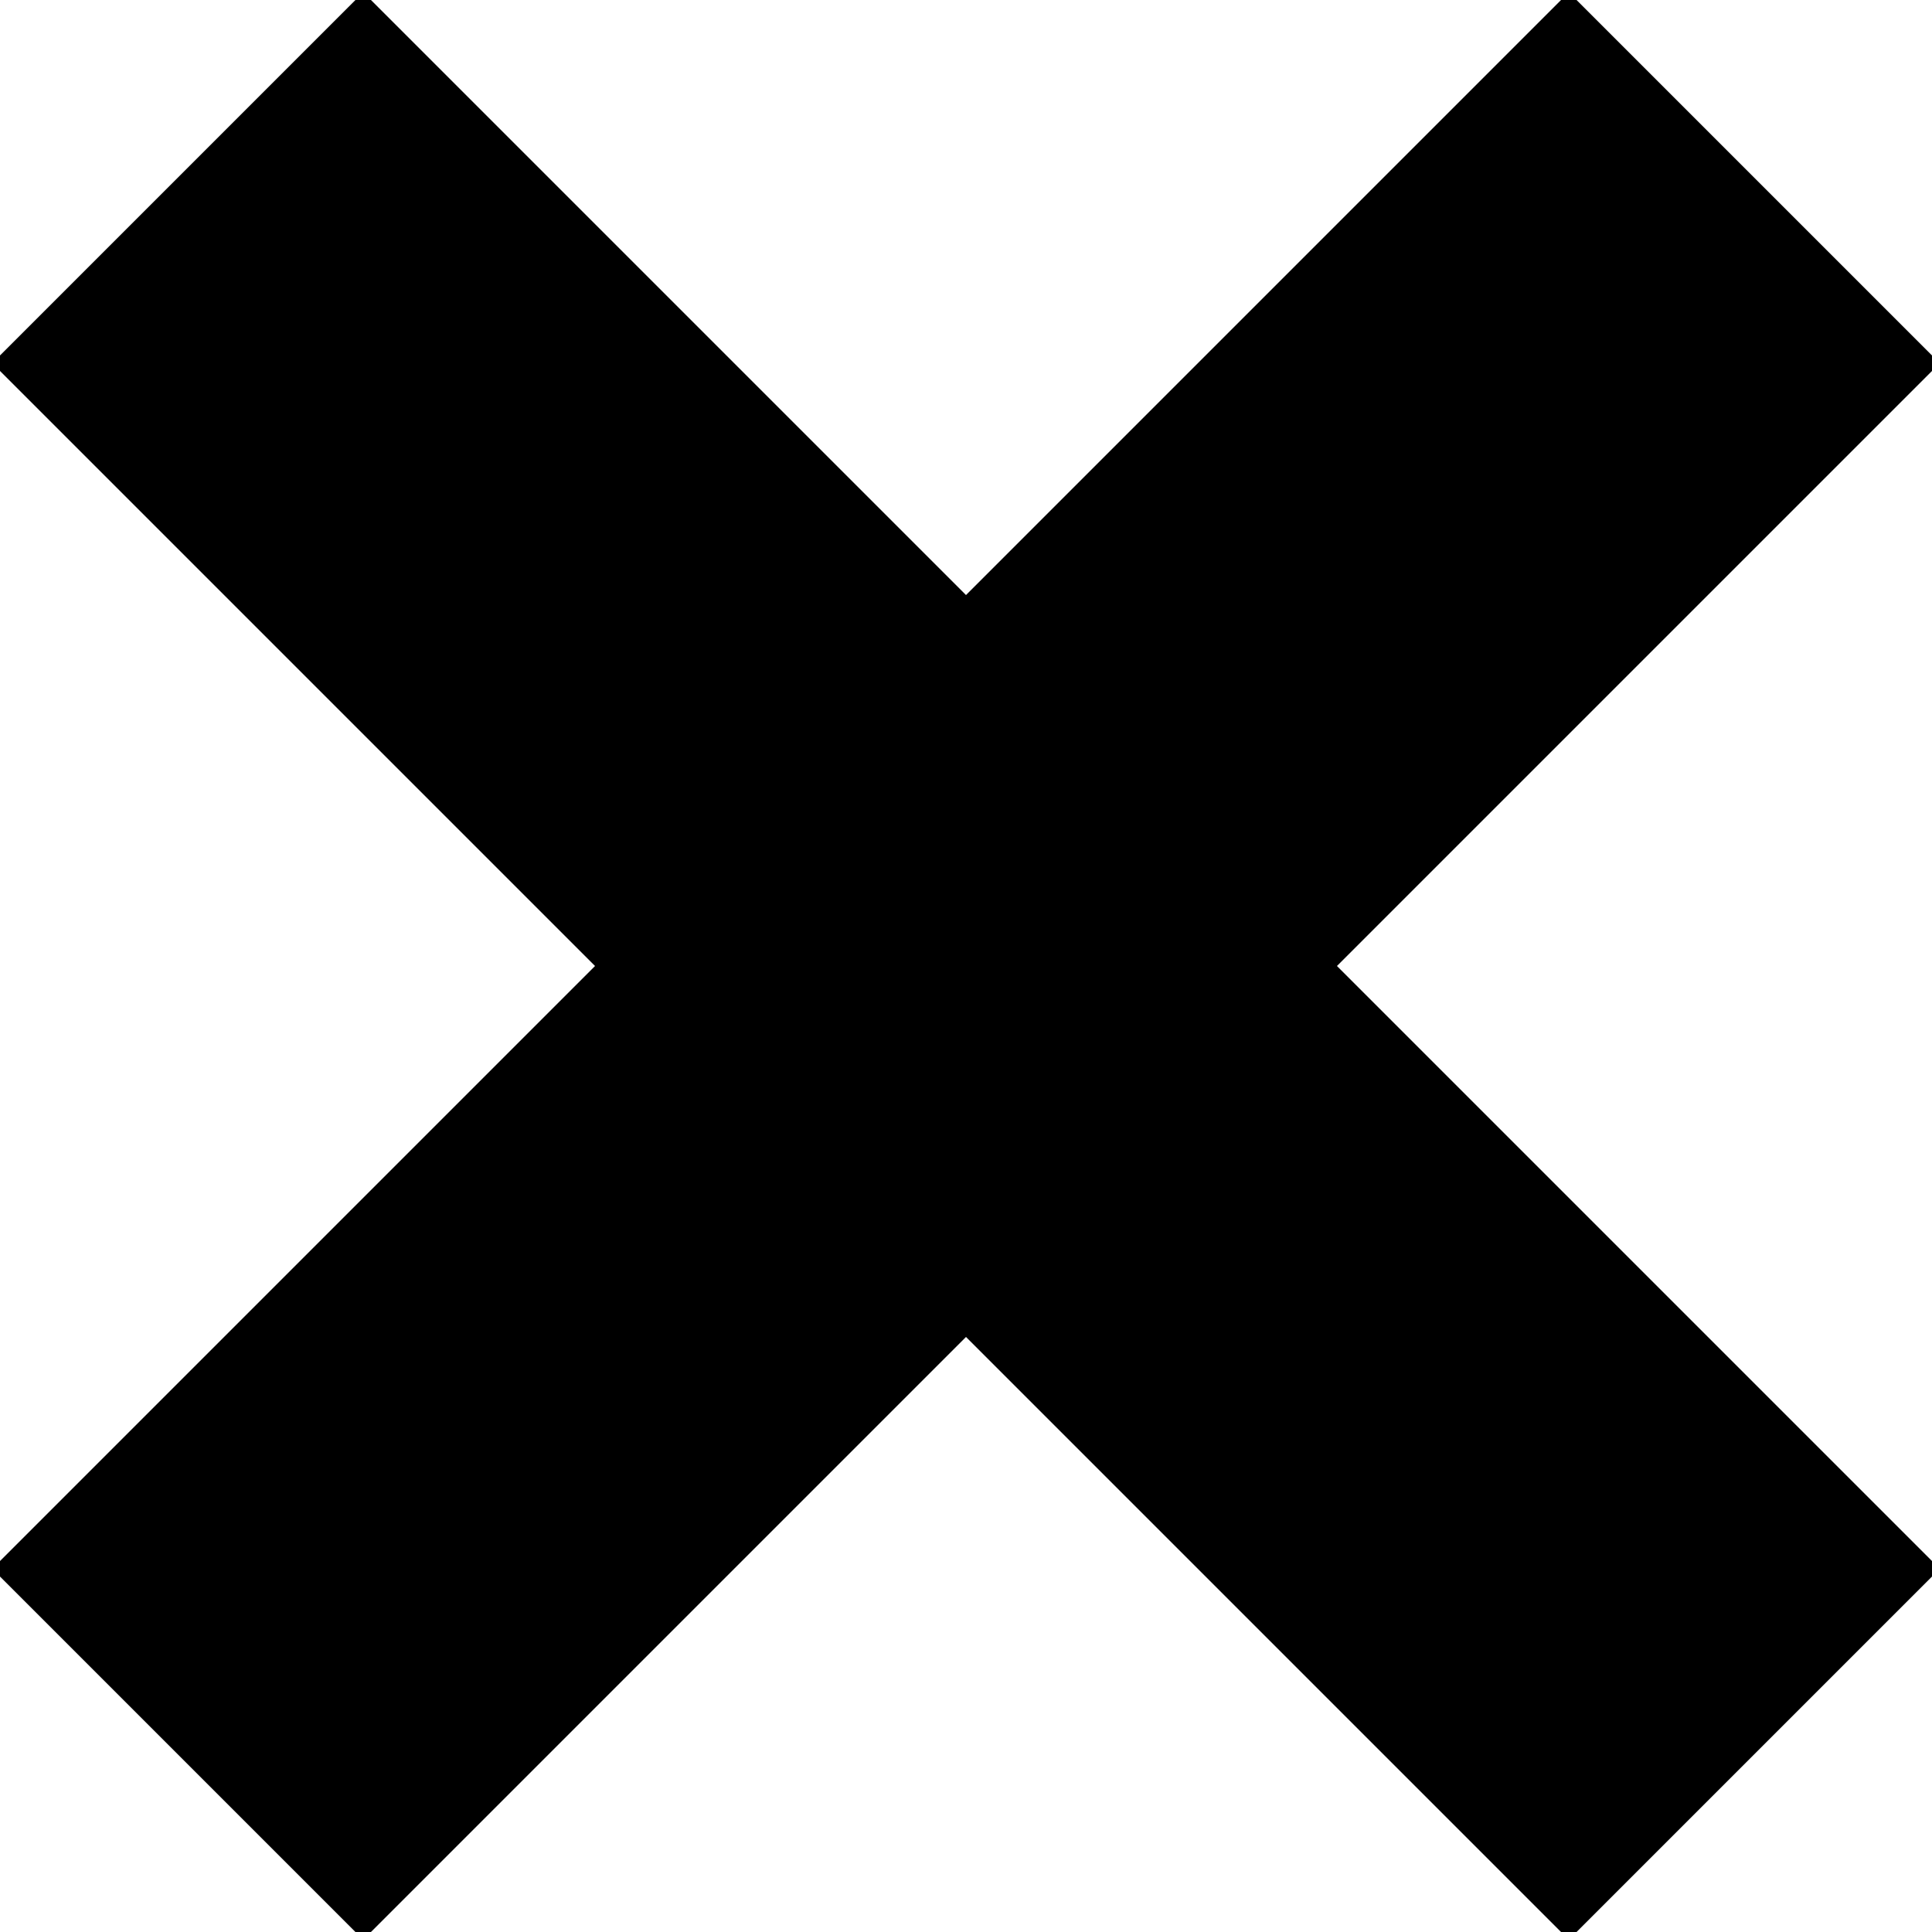
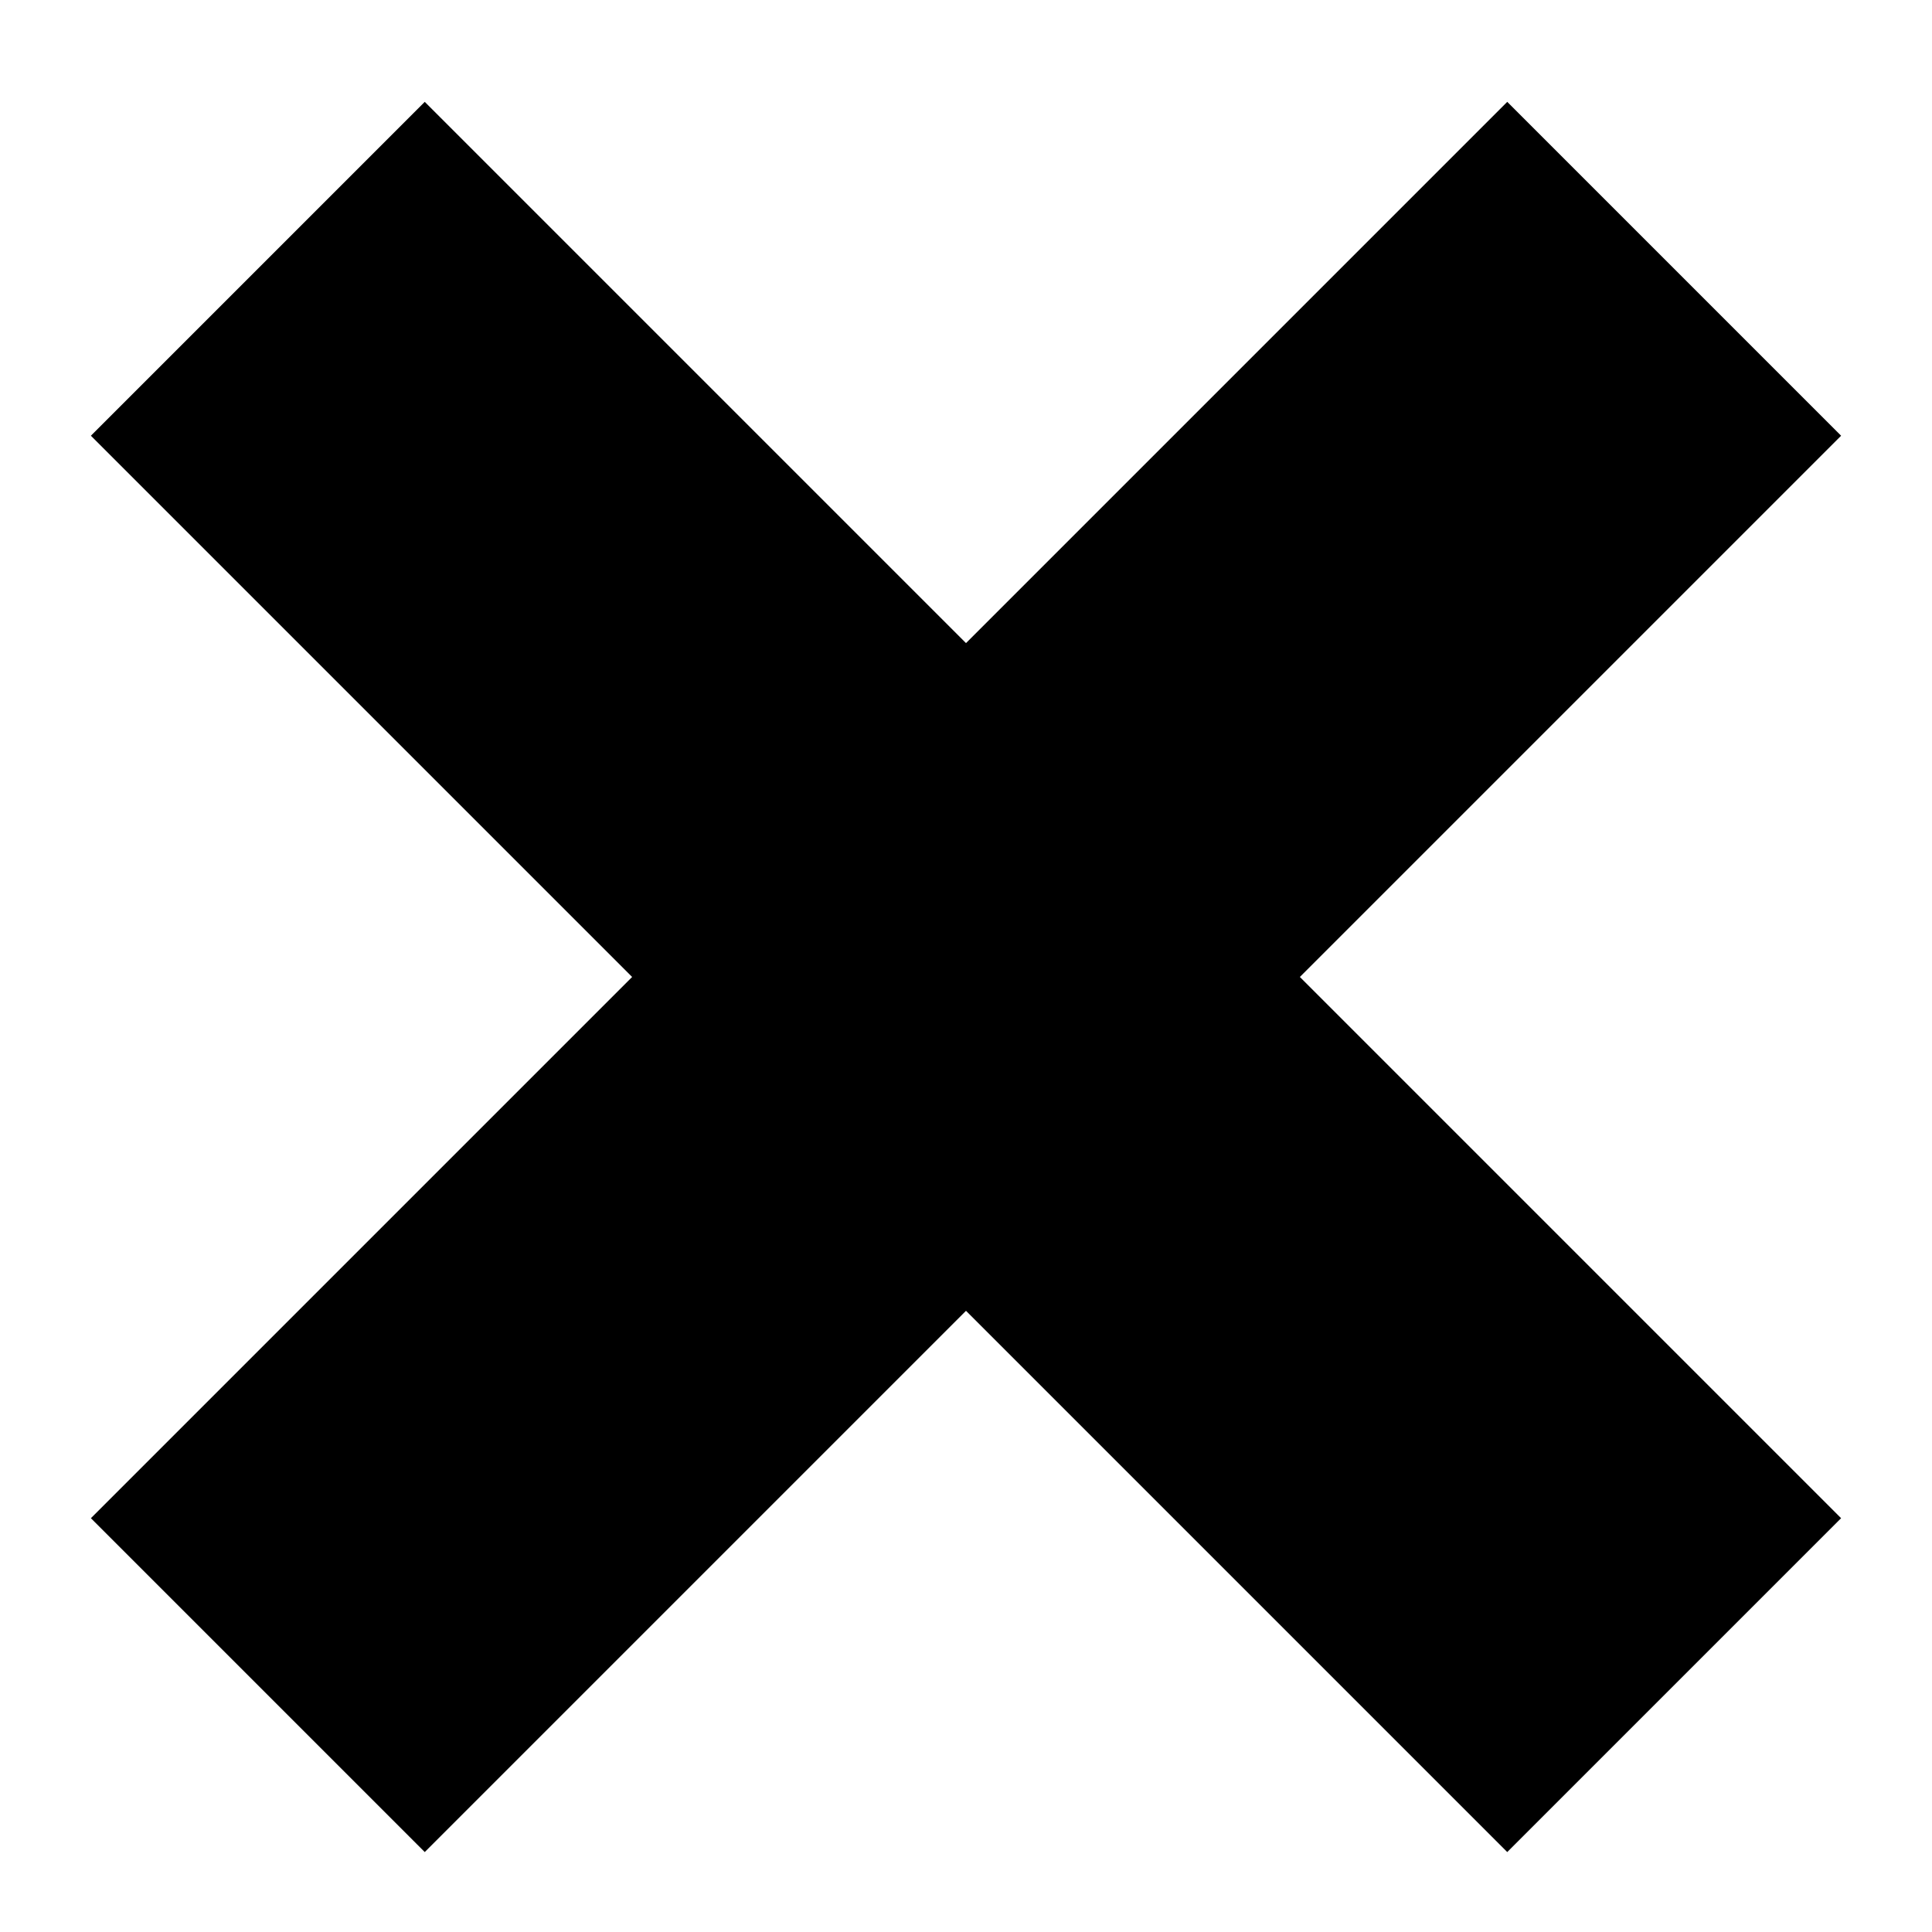
- <svg xmlns="http://www.w3.org/2000/svg" version="1.1" id="Capa_1" x="0px" y="0px" viewBox="0 0 176.26 176.26" style="enable-background:new 0 0 176.26 176.26;" xml:space="preserve">
+ <svg xmlns="http://www.w3.org/2000/svg" width="176.26" height="176.26">
  <g>
-     <path d="M0,143.124L54.994,88.13L0,33.136L33.135,0L88.13,54.995L143.125,0l33.135,33.136L121.266,88.13l54.994,54.994  l-33.135,33.136L88.13,121.265L33.135,176.26L0,143.124z" fill="#000000" stroke="#000000" />
+     <rect fill="none" id="canvas_background" height="402" width="582" y="-1" x="-1" />
  </g>
  <g>
- </g>
-   <g>
- </g>
-   <g>
- </g>
-   <g>
- </g>
-   <g>
- </g>
-   <g>
- </g>
-   <g>
- </g>
-   <g>
- </g>
-   <g>
- </g>
-   <g>
- </g>
-   <g>
- </g>
-   <g>
- </g>
-   <g>
- </g>
-   <g>
- </g>
-   <g>
- </g>
+     <g stroke="null" id="svg_1">
+       <path stroke="#000000" id="svg_2" fill="#000000" d="m9,138.508l49.378,-49.378l-49.378,-49.378l29.751,-29.752l49.379,49.379l49.379,-49.379l29.751,29.752l-49.378,49.378l49.378,49.378l-29.751,29.752l-49.379,-49.379l-49.379,49.379l-29.751,-29.752z" />
+     </g>
+     <g id="svg_3" />
+     <g id="svg_4" />
+     <g id="svg_5" />
+     <g id="svg_6" />
+     <g id="svg_7" />
+     <g id="svg_8" />
+     <g id="svg_9" />
+     <g id="svg_10" />
+     <g id="svg_11" />
+     <g id="svg_12" />
+     <g id="svg_13" />
+     <g id="svg_14" />
+     <g id="svg_15" />
+     <g id="svg_16" />
+     <g id="svg_17" />
+   </g>
</svg>
